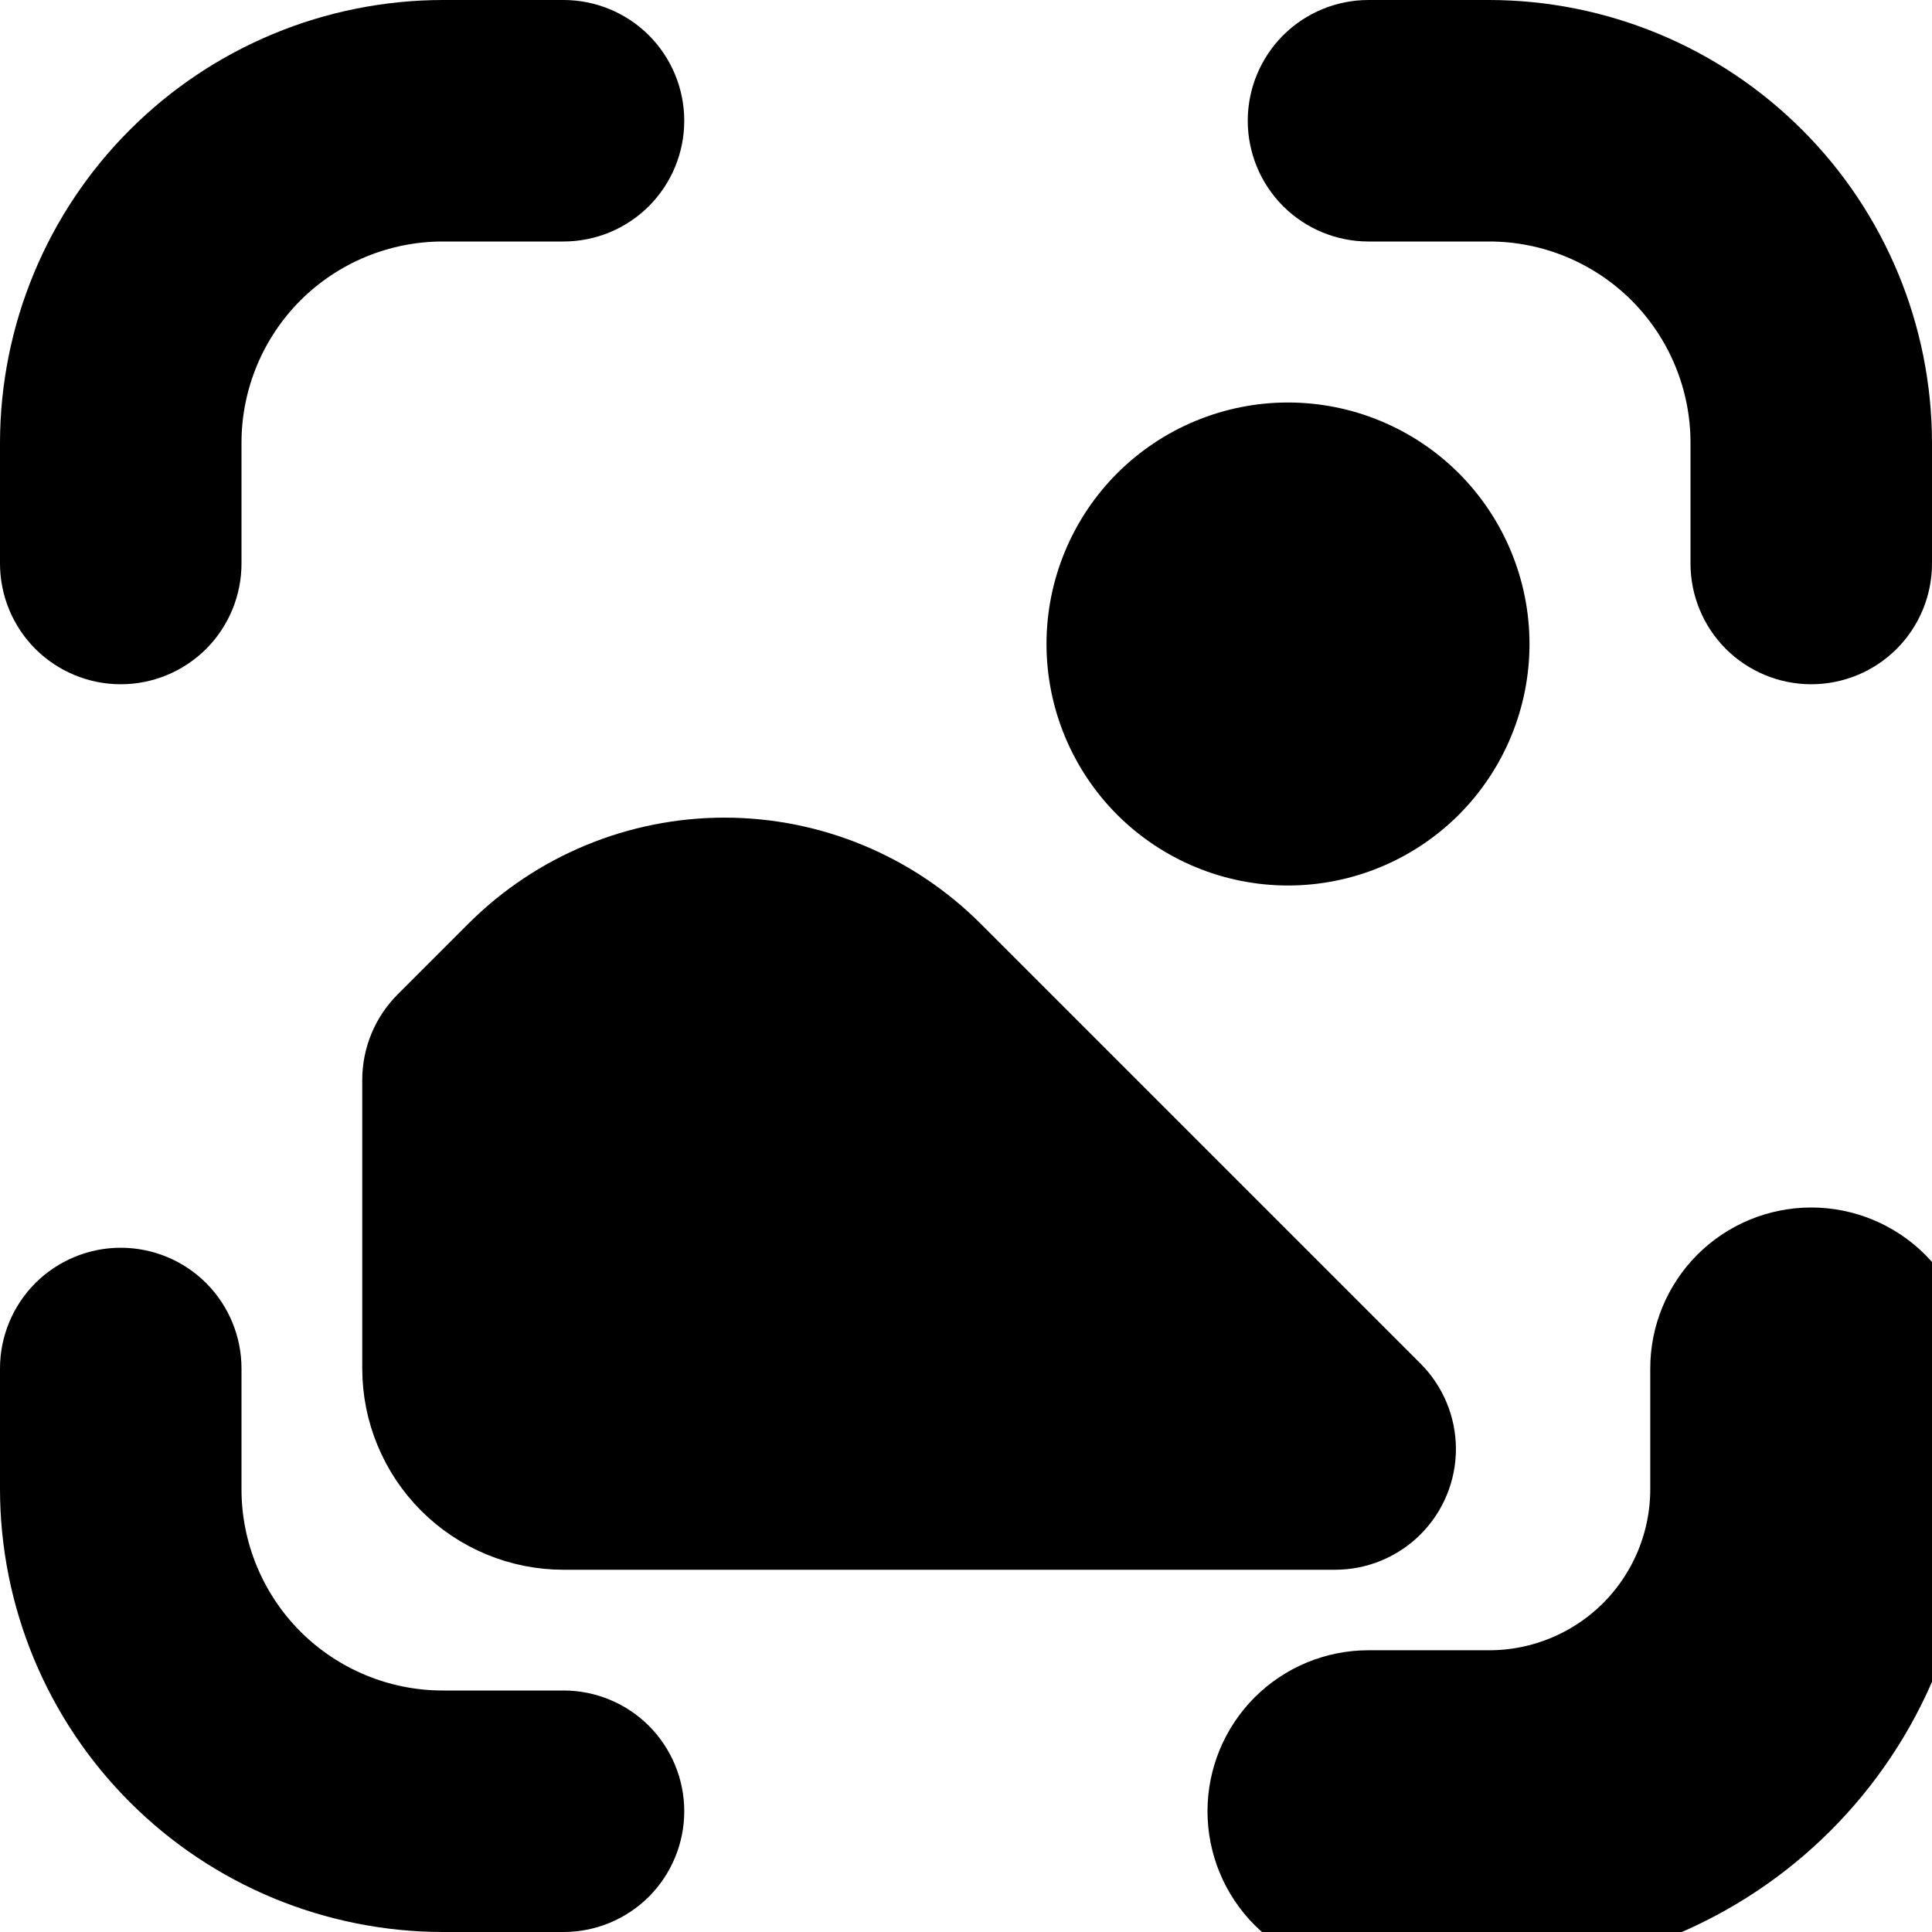
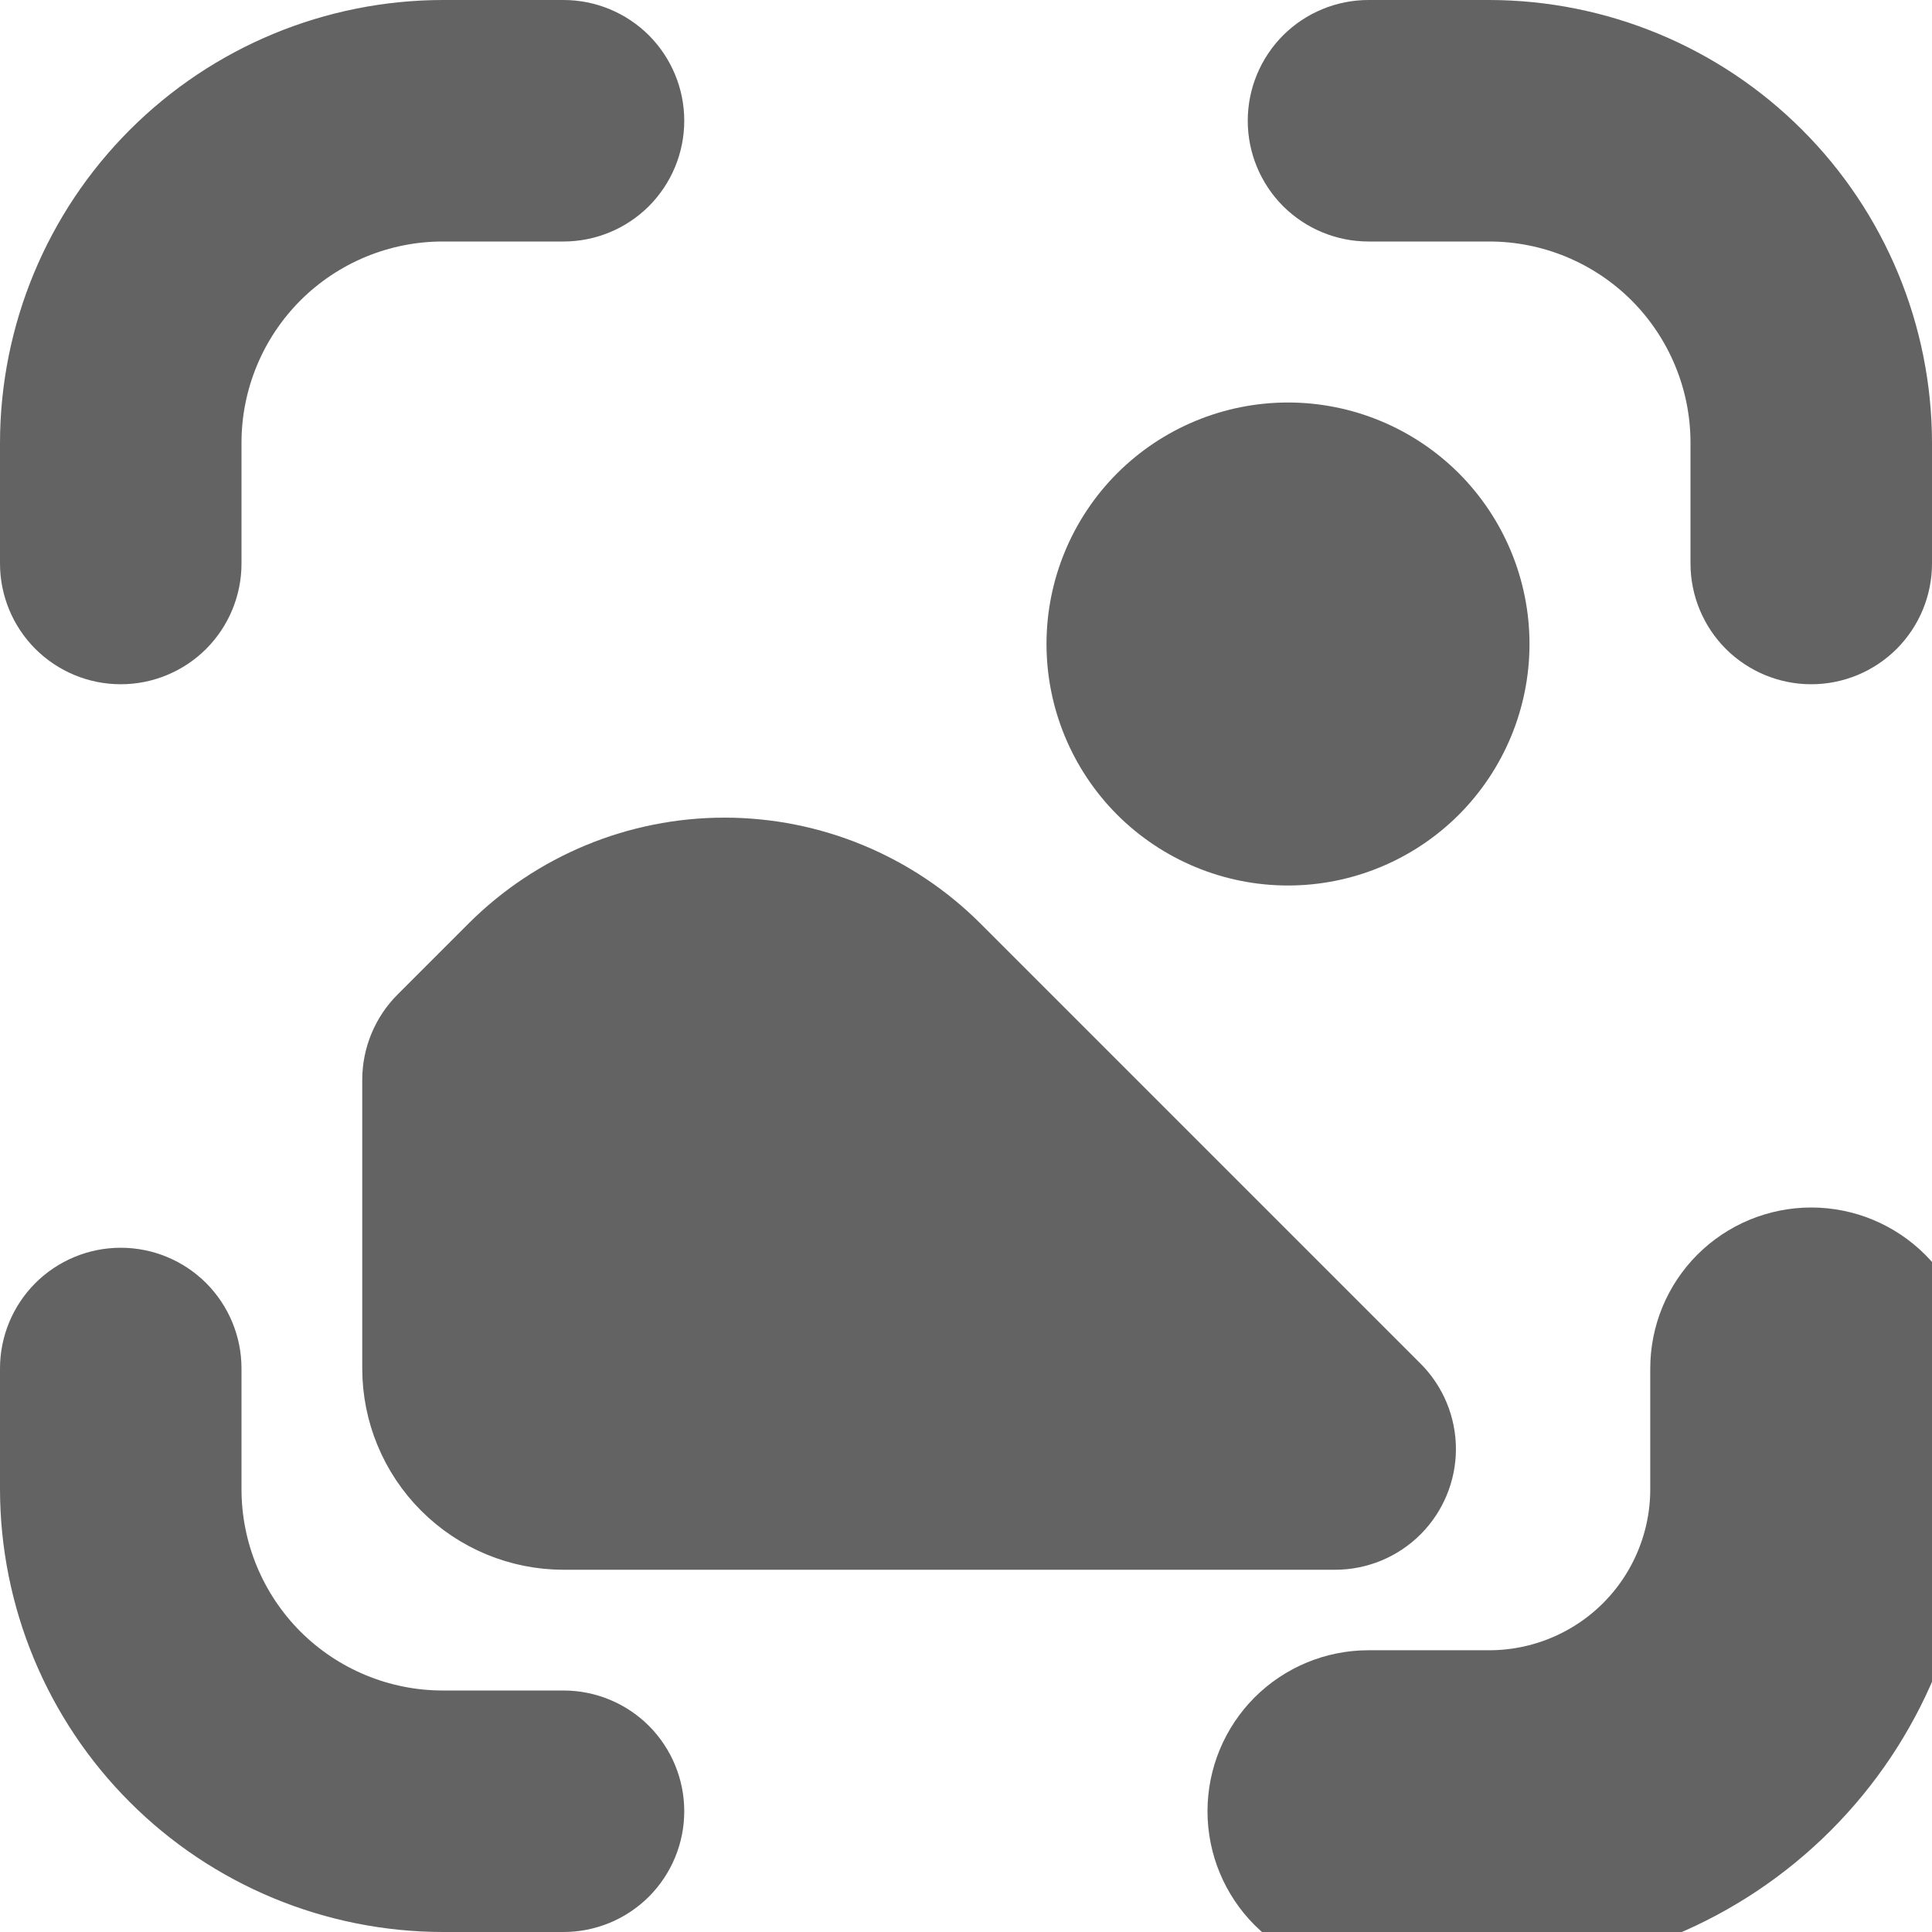
<svg xmlns="http://www.w3.org/2000/svg" viewBox="0 0 24 24" id="vector">
-   <path id="path_1" d="M 17.293 17.293 L 11.828 11.828 C 11.078 11.078 10.06 10.657 9 10.657 C 7.94 10.657 6.922 11.078 6.172 11.828 L 5.293 12.707 C 5.106 12.894 5 13.149 5 13.414 L 5 17 C 5 17.53 5.211 18.039 5.586 18.414 C 5.961 18.789 6.47 19 7 19 L 16.586 19 C 16.851 19 17.106 18.894 17.293 18.707 C 17.48 18.52 17.586 18.265 17.586 18 C 17.586 17.735 17.48 17.48 17.293 17.293 Z" fill="#000000" stroke="#000000" />
-   <path id="path_2" d="M 16 8 M 13.5 8 C 13.5 8.663 13.764 9.299 14.232 9.768 C 14.701 10.236 15.337 10.5 16 10.5 C 16.663 10.5 17.299 10.236 17.768 9.768 C 18.236 9.299 18.5 8.663 18.5 8 C 18.5 7.337 18.236 6.701 17.768 6.232 C 17.299 5.764 16.663 5.5 16 5.5 C 15.337 5.5 14.701 5.764 14.232 6.232 C 13.764 6.701 13.5 7.337 13.5 8" fill="#000000" stroke="#000000" />
-   <path id="path_3" d="M 22.5 15.5 C 22.102 15.5 21.721 15.658 21.439 15.939 C 21.158 16.221 21 16.602 21 17 L 21 18.5 C 21 19.163 20.736 19.799 20.268 20.268 C 19.799 20.736 19.163 21 18.5 21 L 17 21 C 16.602 21 16.221 21.158 15.939 21.439 C 15.658 21.721 15.5 22.102 15.5 22.5 C 15.5 22.898 15.658 23.279 15.939 23.561 C 16.221 23.842 16.602 24 17 24 L 18.5 24 C 19.958 23.998 21.357 23.418 22.387 22.387 C 23.418 21.357 23.998 19.958 24 18.5 L 24 17 C 24 16.602 23.842 16.221 23.561 15.939 C 23.279 15.658 22.898 15.5 22.5 15.5 Z" fill="#000000" stroke="#000000" />
-   <path id="path_4" d="M 1.5 8.5 C 1.898 8.5 2.279 8.342 2.561 8.061 C 2.842 7.779 3 7.398 3 7 L 3 5.5 C 3 4.837 3.264 4.201 3.732 3.732 C 4.201 3.264 4.837 3 5.5 3 L 7 3 C 7.398 3 7.779 2.842 8.061 2.561 C 8.342 2.279 8.5 1.898 8.5 1.5 C 8.5 1.102 8.342 0.721 8.061 0.439 C 7.779 0.158 7.398 0 7 0 L 5.5 0 C 4.042 0.002 2.643 0.582 1.613 1.613 C 0.582 2.643 0.002 4.042 0 5.5 L 0 7 C 0 7.398 0.158 7.779 0.439 8.061 C 0.721 8.342 1.102 8.5 1.5 8.5 Z" fill="#000000" />
-   <path id="path_5" d="M 7 21 L 5.5 21 C 4.837 21 4.201 20.736 3.732 20.268 C 3.264 19.799 3 19.163 3 18.5 L 3 17 C 3 16.602 2.842 16.221 2.561 15.939 C 2.279 15.658 1.898 15.5 1.5 15.5 C 1.102 15.5 0.721 15.658 0.439 15.939 C 0.158 16.221 0 16.602 0 17 L 0 18.5 C 0.002 19.958 0.582 21.357 1.613 22.387 C 2.643 23.418 4.042 23.998 5.5 24 L 7 24 C 7.398 24 7.779 23.842 8.061 23.561 C 8.342 23.279 8.5 22.898 8.5 22.5 C 8.5 22.102 8.342 21.721 8.061 21.439 C 7.779 21.158 7.398 21 7 21 Z" fill="#000000" />
-   <path id="path_6" d="M 18.5 0 L 17 0 C 16.602 0 16.221 0.158 15.939 0.439 C 15.658 0.721 15.5 1.102 15.5 1.5 C 15.5 1.898 15.658 2.279 15.939 2.561 C 16.221 2.842 16.602 3 17 3 L 18.5 3 C 19.163 3 19.799 3.264 20.268 3.732 C 20.736 4.201 21 4.837 21 5.5 L 21 7 C 21 7.398 21.158 7.779 21.439 8.061 C 21.721 8.342 22.102 8.5 22.5 8.5 C 22.898 8.5 23.279 8.342 23.561 8.061 C 23.842 7.779 24 7.398 24 7 L 24 5.5 C 23.998 4.042 23.418 2.643 22.387 1.613 C 21.357 0.582 19.958 0.002 18.5 0 Z" fill="#000000" />
+   <path id="path_1" d="M 17.293 17.293 L 11.828 11.828 C 11.078 11.078 10.06 10.657 9 10.657 C 7.94 10.657 6.922 11.078 6.172 11.828 L 5.293 12.707 C 5.106 12.894 5 13.149 5 13.414 L 5 17 C 5 17.53 5.211 18.039 5.586 18.414 C 5.961 18.789 6.47 19 7 19 L 16.586 19 C 16.851 19 17.106 18.894 17.293 18.707 C 17.48 18.52 17.586 18.265 17.586 18 C 17.586 17.735 17.48 17.48 17.293 17.293 Z" fill="#636363ff" stroke="#636363ff" />
+   <path id="path_2" d="M 16 8 M 13.5 8 C 13.5 8.663 13.764 9.299 14.232 9.768 C 14.701 10.236 15.337 10.5 16 10.5 C 16.663 10.5 17.299 10.236 17.768 9.768 C 18.236 9.299 18.5 8.663 18.5 8 C 18.5 7.337 18.236 6.701 17.768 6.232 C 17.299 5.764 16.663 5.5 16 5.5 C 15.337 5.5 14.701 5.764 14.232 6.232 C 13.764 6.701 13.5 7.337 13.5 8" fill="#636363ff" stroke="#636363ff" />
+   <path id="path_3" d="M 22.5 15.5 C 22.102 15.5 21.721 15.658 21.439 15.939 C 21.158 16.221 21 16.602 21 17 L 21 18.5 C 21 19.163 20.736 19.799 20.268 20.268 C 19.799 20.736 19.163 21 18.5 21 L 17 21 C 16.602 21 16.221 21.158 15.939 21.439 C 15.658 21.721 15.5 22.102 15.5 22.5 C 15.5 22.898 15.658 23.279 15.939 23.561 C 16.221 23.842 16.602 24 17 24 L 18.5 24 C 19.958 23.998 21.357 23.418 22.387 22.387 C 23.418 21.357 23.998 19.958 24 18.5 L 24 17 C 24 16.602 23.842 16.221 23.561 15.939 C 23.279 15.658 22.898 15.5 22.5 15.5 Z" fill="#636363ff" stroke="#636363ff" />
+   <path id="path_4" d="M 1.5 8.5 C 1.898 8.5 2.279 8.342 2.561 8.061 C 2.842 7.779 3 7.398 3 7 L 3 5.5 C 3 4.837 3.264 4.201 3.732 3.732 C 4.201 3.264 4.837 3 5.5 3 L 7 3 C 7.398 3 7.779 2.842 8.061 2.561 C 8.342 2.279 8.5 1.898 8.5 1.5 C 8.5 1.102 8.342 0.721 8.061 0.439 C 7.779 0.158 7.398 0 7 0 L 5.5 0 C 4.042 0.002 2.643 0.582 1.613 1.613 C 0.582 2.643 0.002 4.042 0 5.5 L 0 7 C 0 7.398 0.158 7.779 0.439 8.061 C 0.721 8.342 1.102 8.5 1.5 8.5 Z" fill="#636363ff" />
+   <path id="path_5" d="M 7 21 L 5.5 21 C 4.837 21 4.201 20.736 3.732 20.268 C 3.264 19.799 3 19.163 3 18.5 L 3 17 C 3 16.602 2.842 16.221 2.561 15.939 C 2.279 15.658 1.898 15.5 1.5 15.5 C 1.102 15.5 0.721 15.658 0.439 15.939 C 0.158 16.221 0 16.602 0 17 L 0 18.5 C 0.002 19.958 0.582 21.357 1.613 22.387 C 2.643 23.418 4.042 23.998 5.5 24 L 7 24 C 7.398 24 7.779 23.842 8.061 23.561 C 8.342 23.279 8.5 22.898 8.5 22.5 C 8.5 22.102 8.342 21.721 8.061 21.439 C 7.779 21.158 7.398 21 7 21 Z" fill="#636363ff" />
+   <path id="path_6" d="M 18.5 0 L 17 0 C 16.602 0 16.221 0.158 15.939 0.439 C 15.658 0.721 15.5 1.102 15.5 1.5 C 15.5 1.898 15.658 2.279 15.939 2.561 C 16.221 2.842 16.602 3 17 3 L 18.5 3 C 19.163 3 19.799 3.264 20.268 3.732 C 20.736 4.201 21 4.837 21 5.5 L 21 7 C 21 7.398 21.158 7.779 21.439 8.061 C 21.721 8.342 22.102 8.5 22.5 8.5 C 22.898 8.5 23.279 8.342 23.561 8.061 C 23.842 7.779 24 7.398 24 7 L 24 5.5 C 23.998 4.042 23.418 2.643 22.387 1.613 C 21.357 0.582 19.958 0.002 18.5 0 Z" fill="#636363ff" />
</svg>
